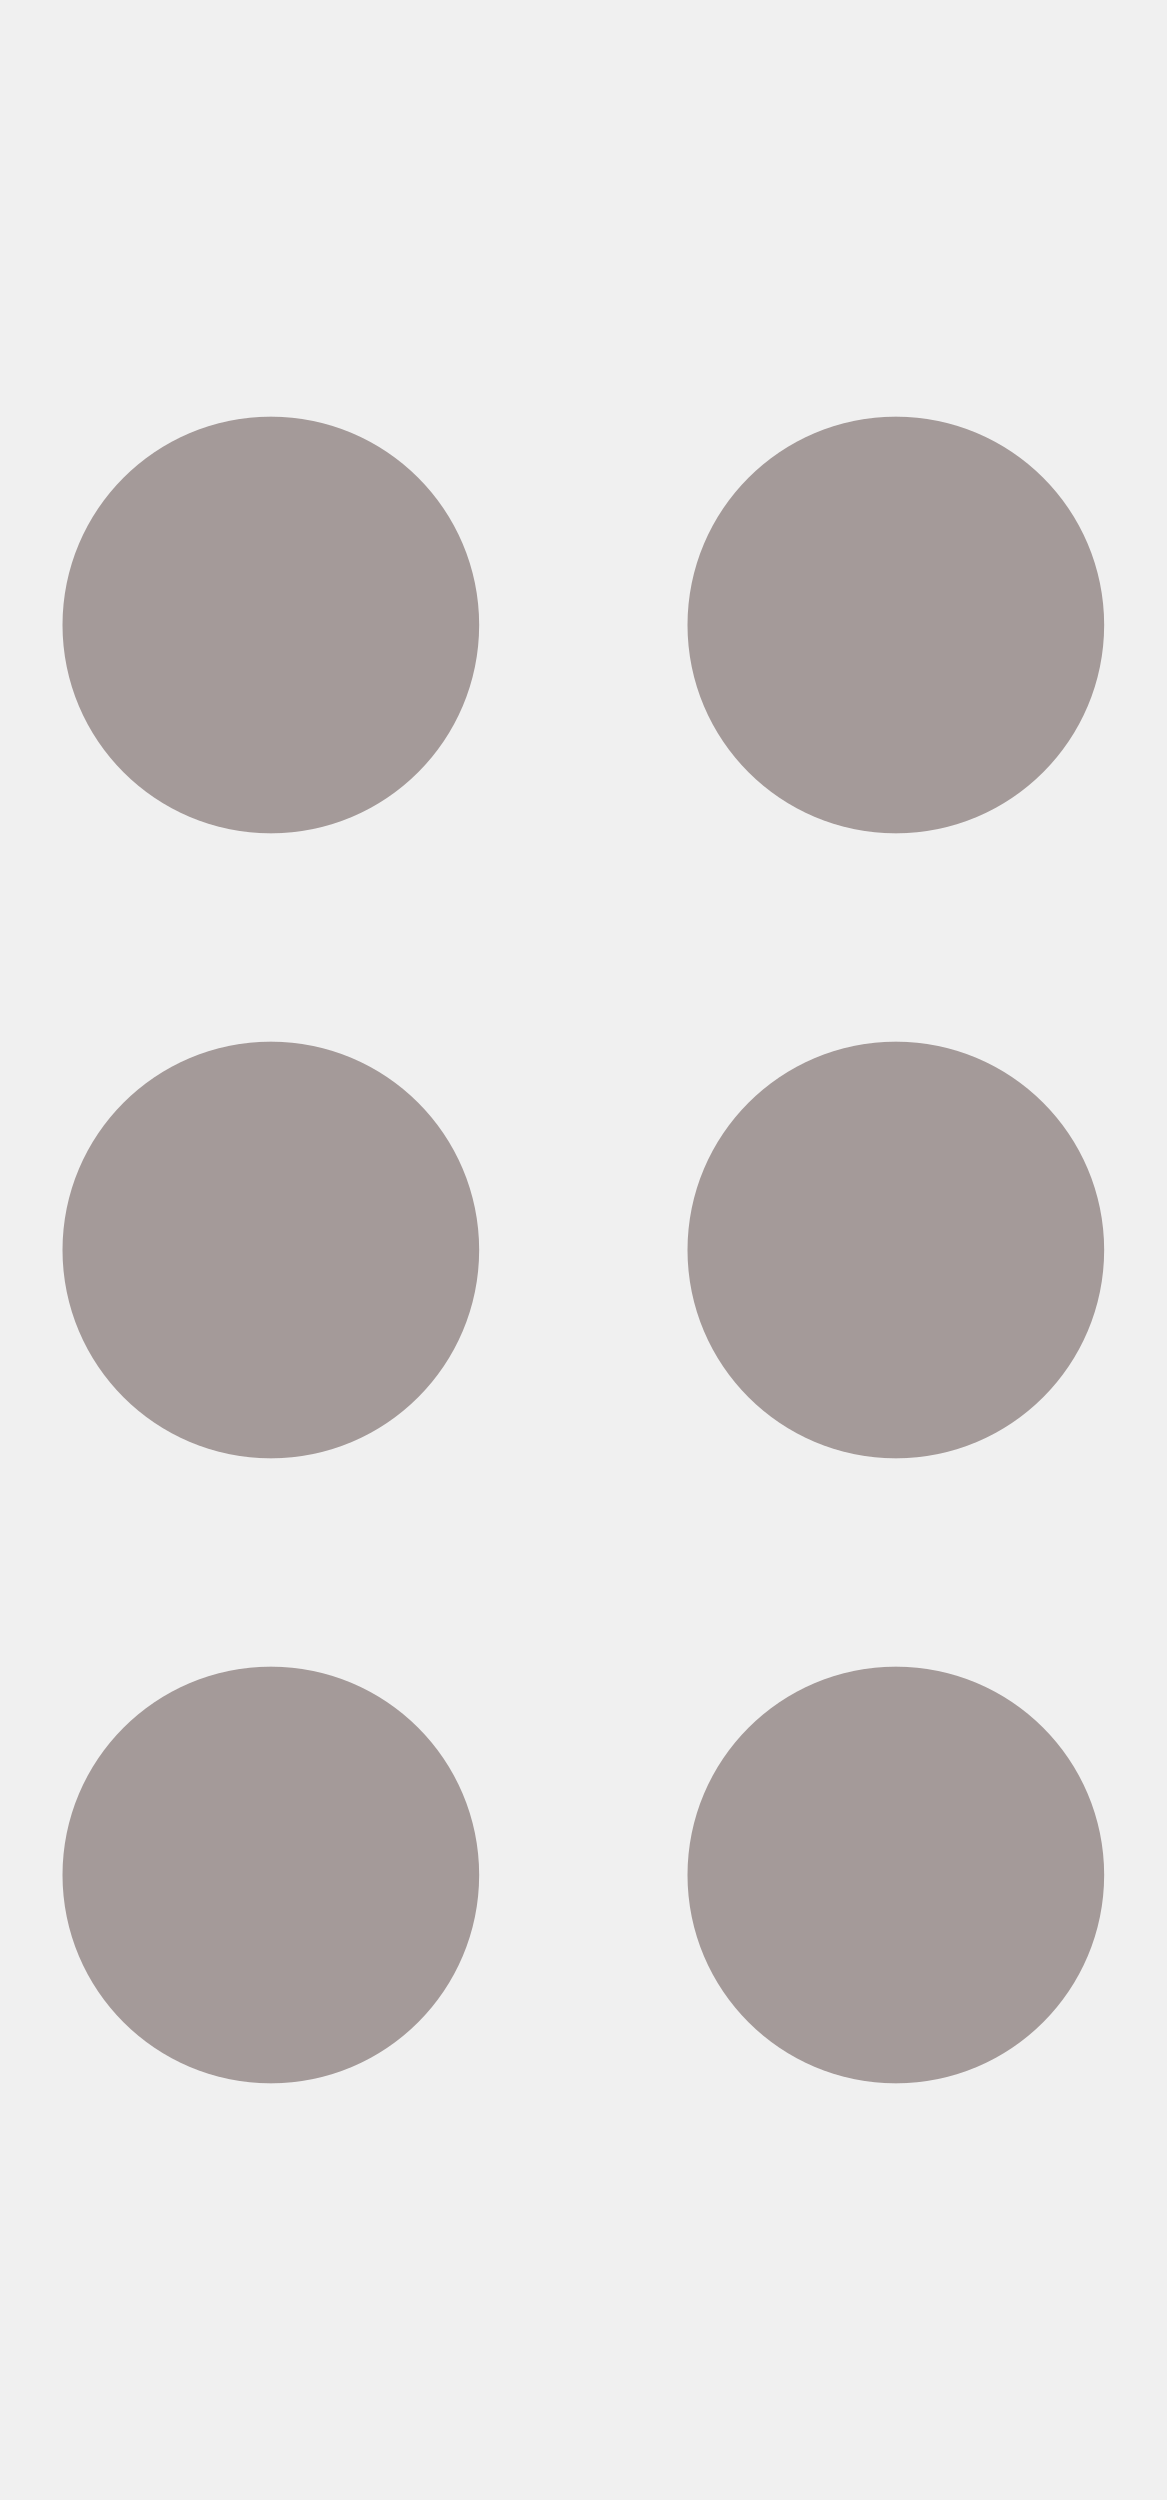
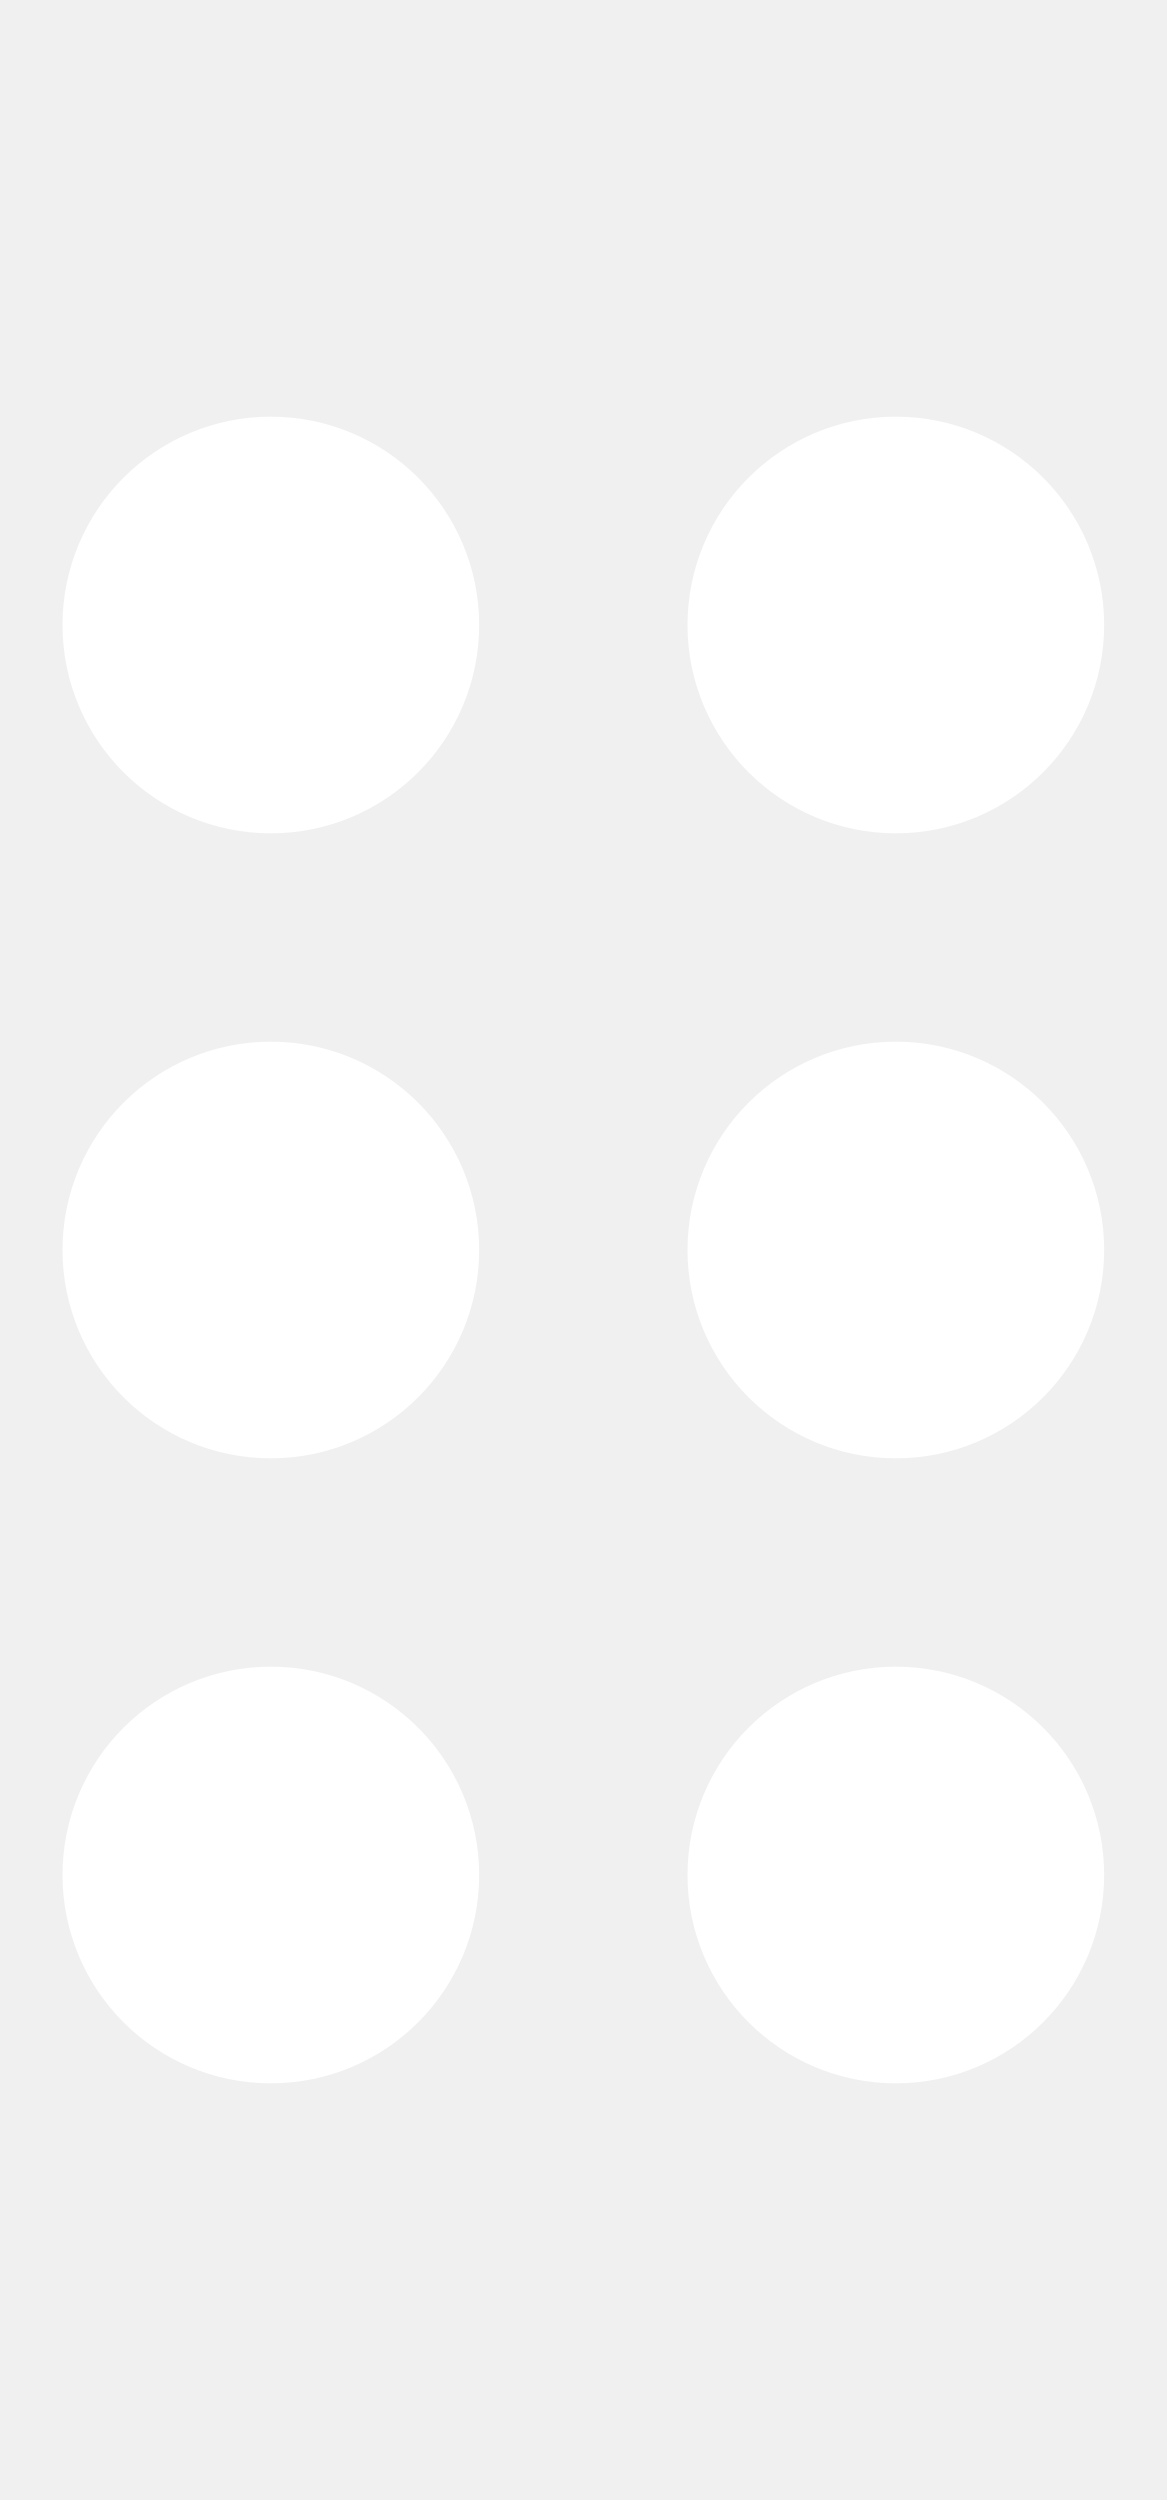
<svg xmlns="http://www.w3.org/2000/svg" width="14" height="30" viewBox="0 0 14 30" fill="none">
-   <path d="M9.5 22.5C9.5 23.19 10.06 23.75 10.75 23.75C11.44 23.75 12 23.19 12 22.5C12 21.81 11.44 21.25 10.75 21.25C10.06 21.25 9.5 21.81 9.5 22.5Z" stroke="#A49A99" stroke-width="2.5" stroke-linecap="round" stroke-linejoin="round" />
-   <path d="M2 22.5C2 23.19 2.56 23.75 3.25 23.75C3.94 23.75 4.5 23.19 4.5 22.5C4.5 21.81 3.94 21.25 3.25 21.25C2.56 21.25 2 21.81 2 22.5Z" stroke="#A49A99" stroke-width="2.5" stroke-linecap="round" stroke-linejoin="round" />
-   <path d="M9.5 15C9.5 15.69 10.06 16.25 10.75 16.25C11.44 16.25 12 15.69 12 15C12 14.31 11.44 13.75 10.75 13.75C10.06 13.75 9.5 14.31 9.5 15Z" stroke="#A49A99" stroke-width="2.5" stroke-linecap="round" stroke-linejoin="round" />
-   <path d="M2 15C2 15.69 2.56 16.25 3.25 16.25C3.94 16.25 4.5 15.69 4.5 15C4.5 14.31 3.94 13.75 3.25 13.75C2.56 13.75 2 14.31 2 15Z" stroke="#A49A99" stroke-width="2.5" stroke-linecap="round" stroke-linejoin="round" />
-   <path d="M9.5 7.5C9.5 8.19 10.06 8.75 10.75 8.75C11.44 8.75 12 8.19 12 7.5C12 6.81 11.44 6.25 10.75 6.25C10.06 6.25 9.5 6.81 9.5 7.5Z" stroke="#A49A99" stroke-width="2.5" stroke-linecap="round" stroke-linejoin="round" />
-   <path d="M2 7.5C2 8.19 2.56 8.75 3.25 8.75C3.94 8.75 4.5 8.19 4.5 7.5C4.5 6.81 3.94 6.25 3.25 6.25C2.56 6.25 2 6.81 2 7.5Z" stroke="#A49A99" stroke-width="2.5" stroke-linecap="round" stroke-linejoin="round" />
+   <path d="M9.5 22.5C9.5 23.19 10.06 23.75 10.75 23.75C11.44 23.75 12 23.19 12 22.5C12 21.81 11.44 21.25 10.75 21.25C10.06 21.25 9.5 21.81 9.5 22.5Z" stroke="white" stroke-width="2.5" stroke-linecap="round" stroke-linejoin="round" />
+   <path d="M2 22.5C2 23.19 2.56 23.75 3.25 23.75C3.94 23.75 4.5 23.19 4.5 22.5C4.5 21.81 3.94 21.25 3.25 21.25C2.56 21.25 2 21.81 2 22.5Z" stroke="white" stroke-width="2.5" stroke-linecap="round" stroke-linejoin="round" />
+   <path d="M9.5 15C9.5 15.69 10.06 16.25 10.75 16.25C11.44 16.25 12 15.69 12 15C12 14.31 11.44 13.75 10.75 13.75C10.06 13.75 9.5 14.31 9.5 15Z" stroke="white" stroke-width="2.5" stroke-linecap="round" stroke-linejoin="round" />
+   <path d="M2 15C2 15.69 2.56 16.25 3.25 16.25C3.94 16.25 4.5 15.69 4.5 15C4.5 14.31 3.94 13.75 3.25 13.75C2.56 13.75 2 14.31 2 15Z" stroke="white" stroke-width="2.5" stroke-linecap="round" stroke-linejoin="round" />
+   <path d="M9.5 7.5C9.5 8.19 10.06 8.75 10.75 8.75C11.44 8.75 12 8.19 12 7.5C12 6.81 11.44 6.25 10.75 6.25C10.06 6.25 9.5 6.81 9.5 7.5Z" stroke="white" stroke-width="2.5" stroke-linecap="round" stroke-linejoin="round" />
+   <path d="M2 7.5C2 8.19 2.56 8.75 3.25 8.75C3.94 8.75 4.5 8.19 4.5 7.5C4.5 6.81 3.94 6.25 3.25 6.25C2.56 6.25 2 6.81 2 7.5Z" stroke="white" stroke-width="2.5" stroke-linecap="round" stroke-linejoin="round" />
</svg>
